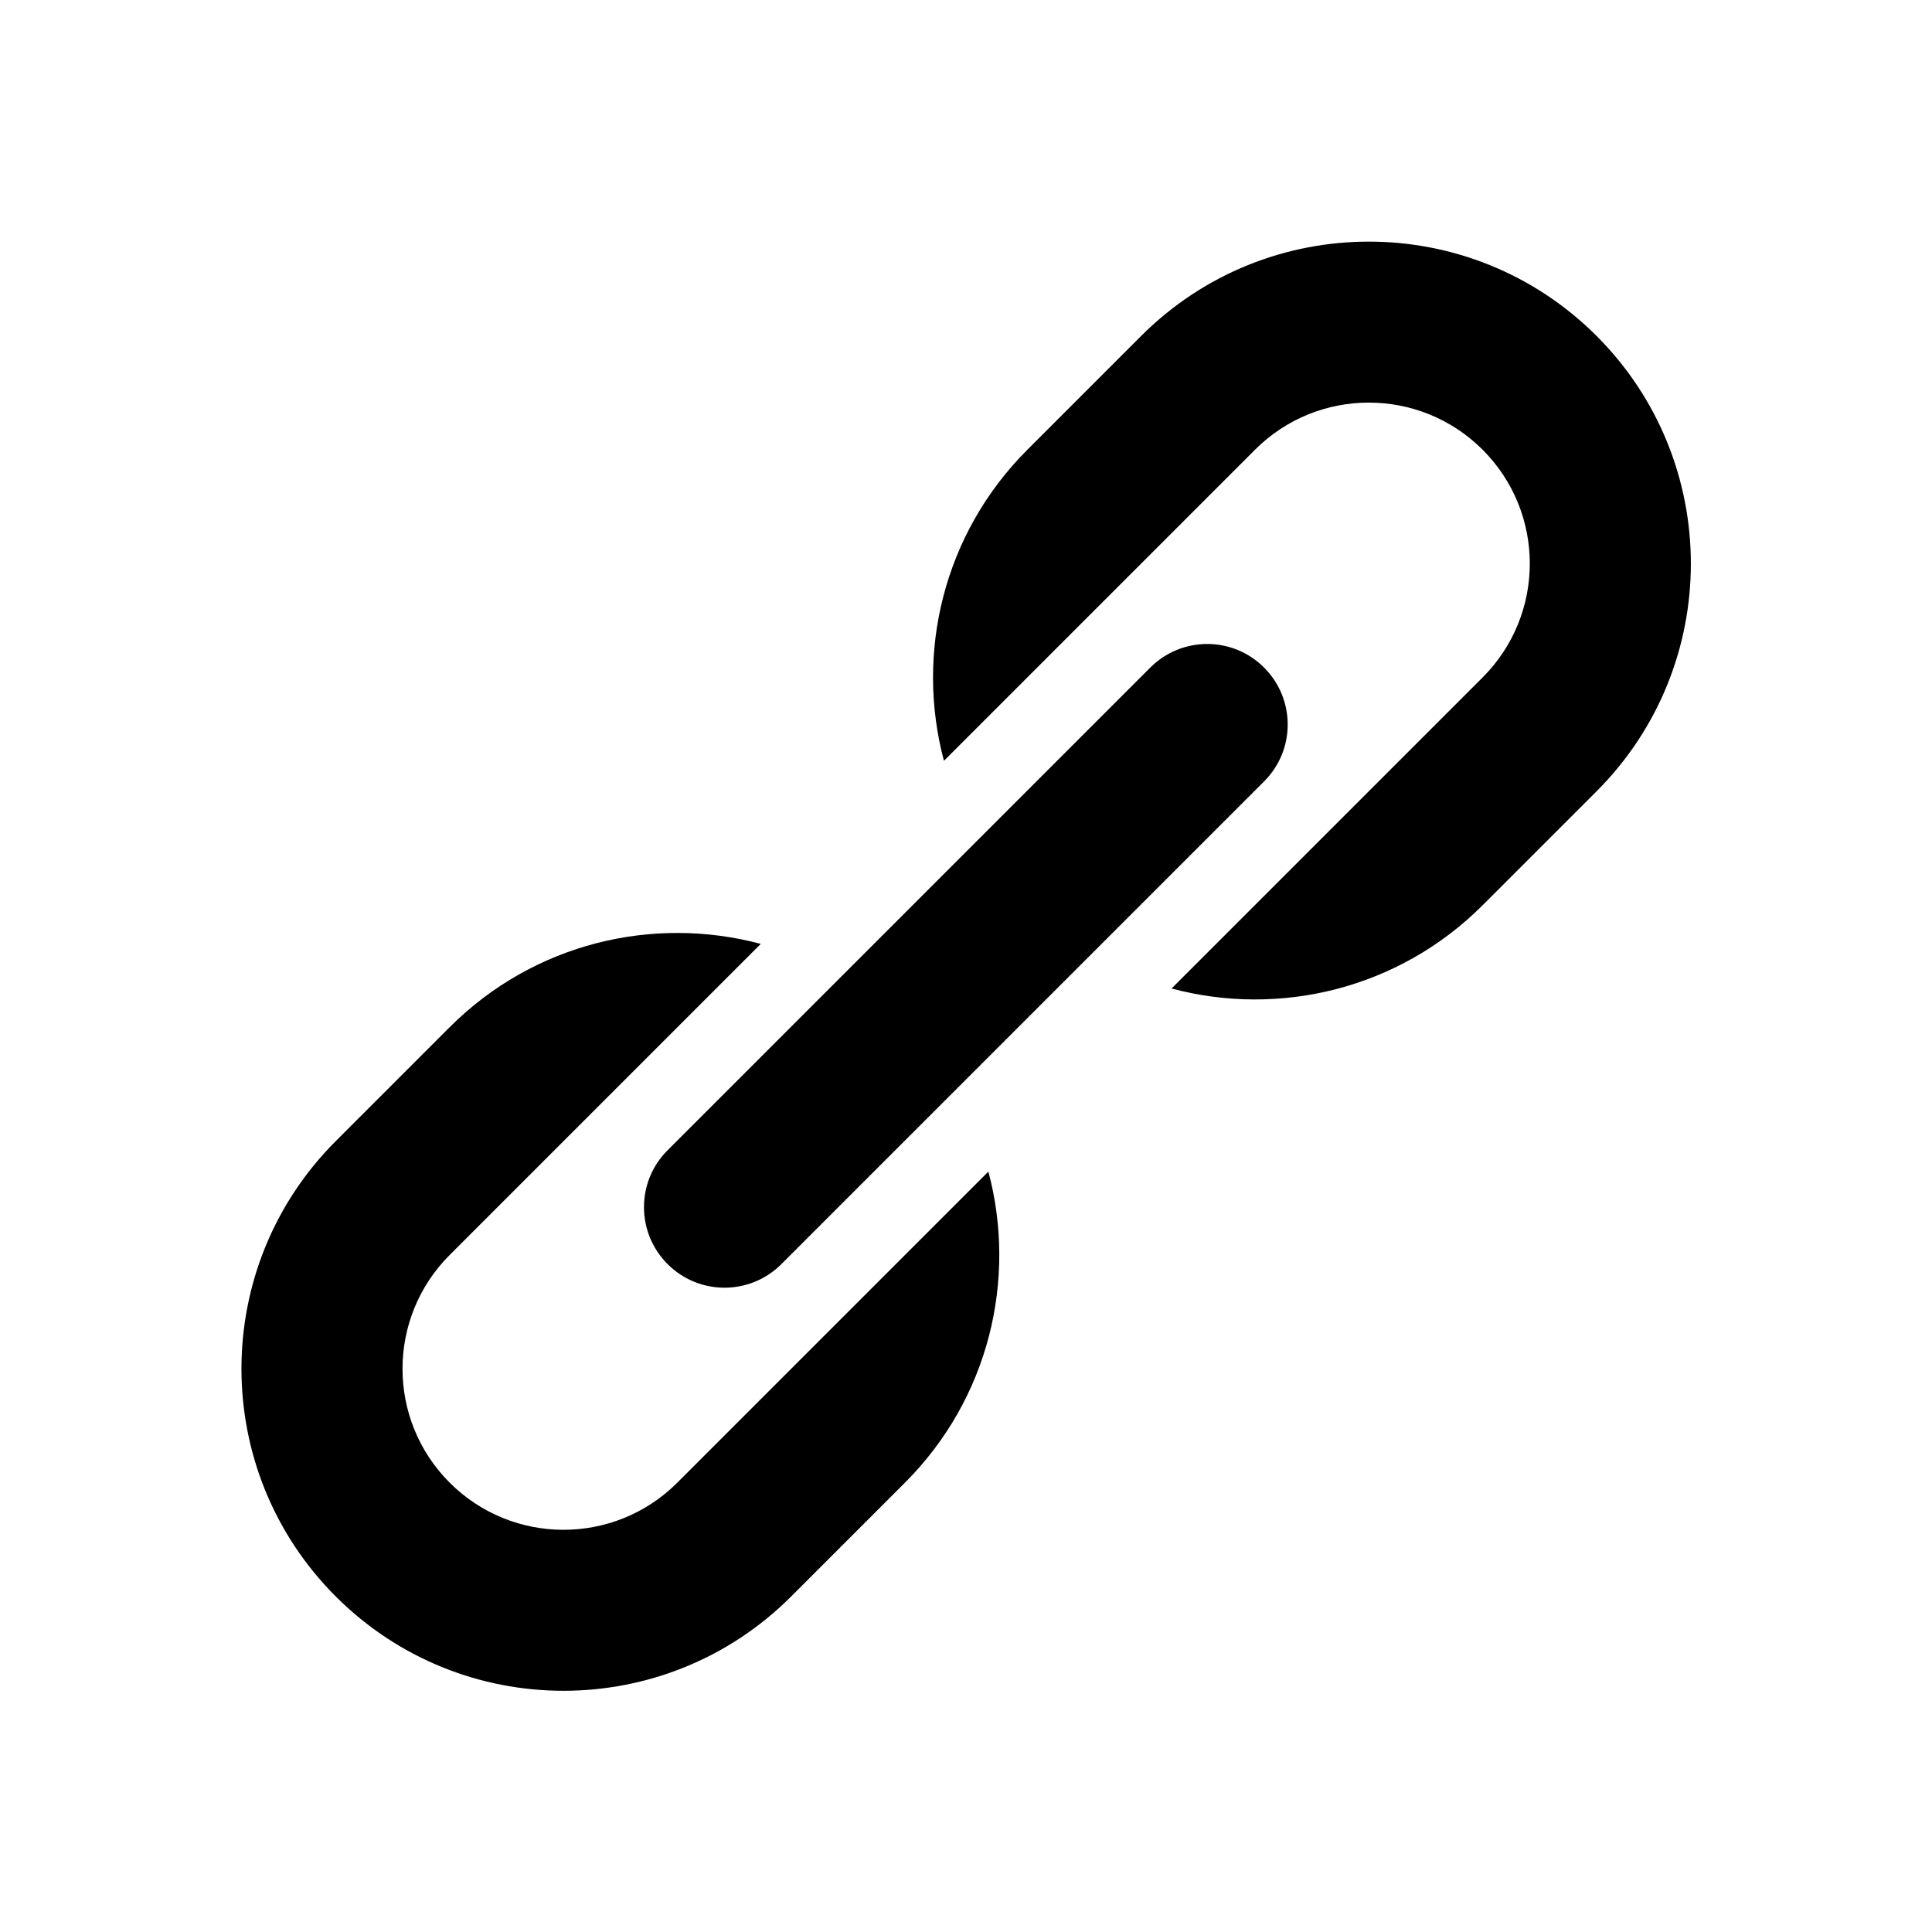
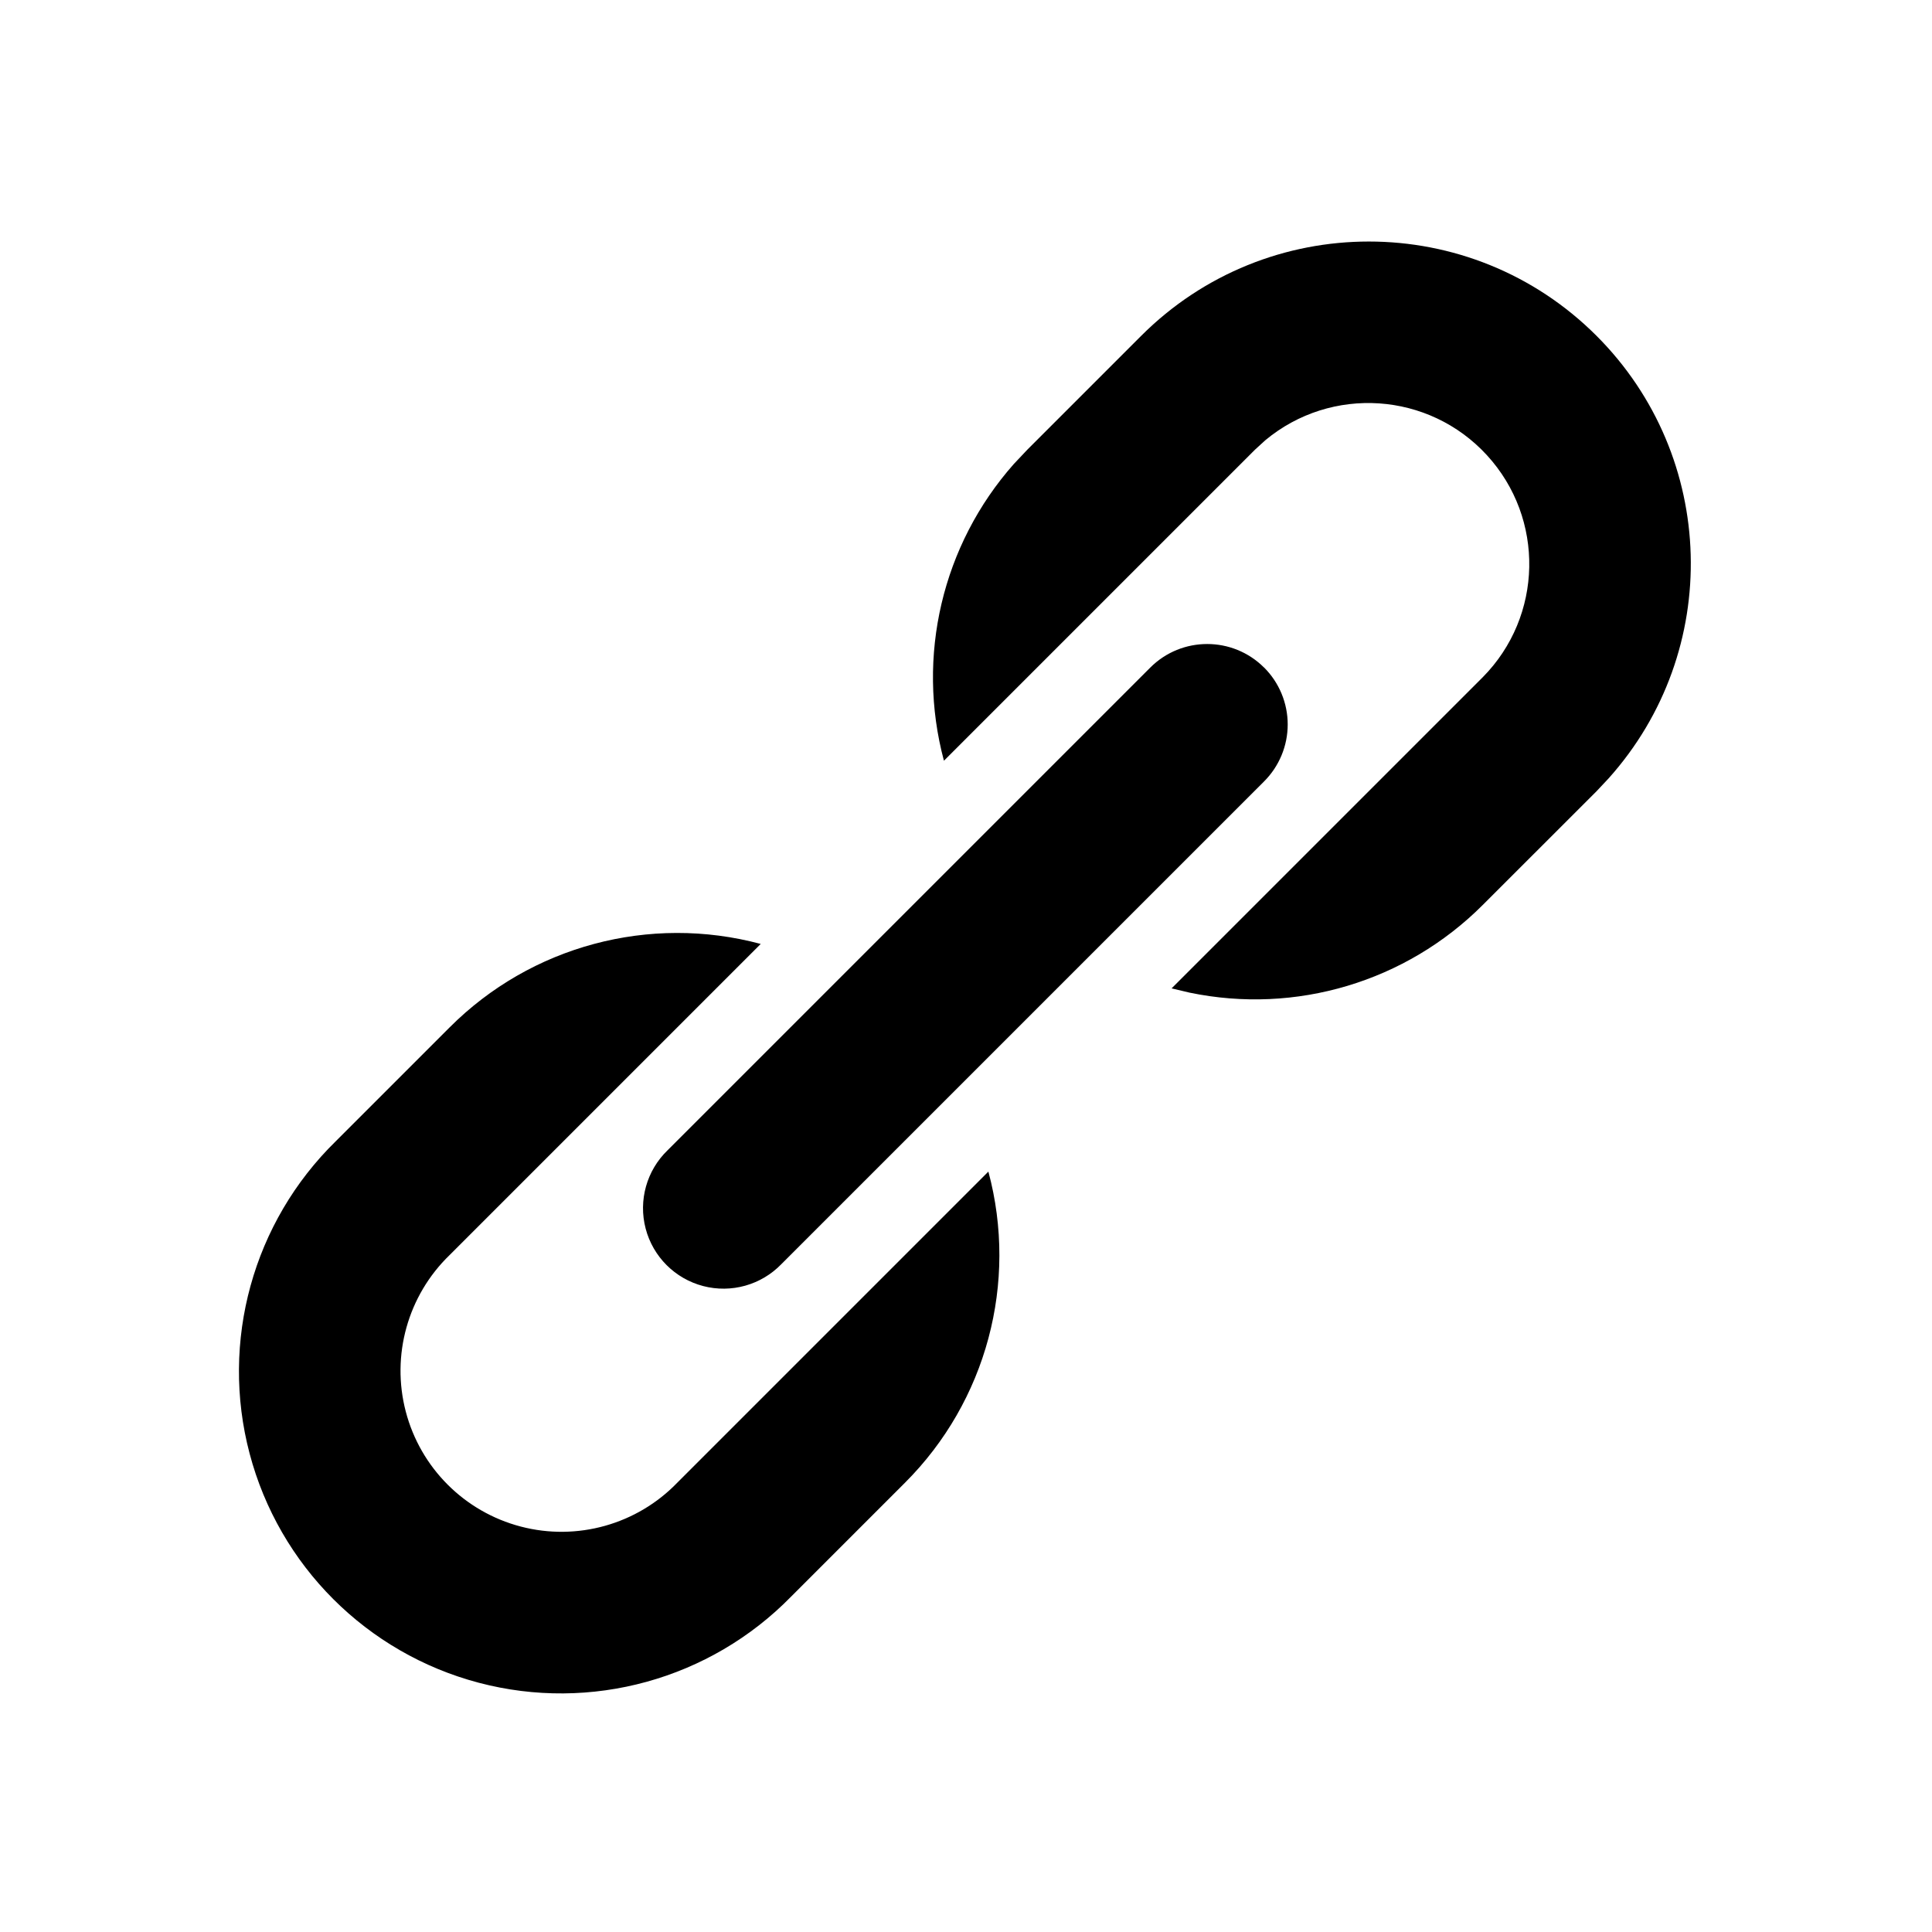
<svg xmlns="http://www.w3.org/2000/svg" viewBox="0 0 24 24">
-   <path d="M15.703 8.293c.391.391.391 1.024 0 1.414L9.707 15.703c-.391.391-1.024.391-1.414 0-.391-.391-.391-1.024 0-1.414l5.996-5.996c.391-.391 1.024-.391 1.414 0zm-1.149 3.986l3.864-3.864c.781-.781.781-2.047 0-2.828-.781-.781-2.047-.781-2.828 0l-3.864 3.864c-.356-1.334-.011-2.817 1.036-3.864l1.414-1.414c1.562-1.562 4.095-1.562 5.657 0 1.562 1.562 1.562 4.095 0 5.657l-1.414 1.414c-1.047 1.047-2.53 1.392-3.864 1.036zm-5.104-.553l-3.864 3.864c-.781.781-.781 2.047 0 2.828.781.781 2.047.781 2.828 0l3.864-3.864c.356 1.334.011 2.817-1.036 3.864l-1.414 1.414c-1.562 1.562-4.095 1.562-5.657 0-1.562-1.562-1.562-4.095 0-5.657l1.414-1.414c1.047-1.047 2.53-1.392 3.864-1.036z" />
+   <path d="M5.586 12.762a3.998 3.998 0 013.864-1.036L5.586 15.59a2 2 0 102.828 2.828l3.864-3.864a3.998 3.998 0 01-1.035 3.864l-1.415 1.415a4 4 0 11-5.656-5.657zm10.117-4.47a1 1 0 010 1.415l-5.996 5.996a1 1 0 11-1.414-1.414l5.996-5.996a1 1 0 011.414 0zm4.13-4.12a4 4 0 01.15 5.497l-.15.16-1.415 1.414a3.996 3.996 0 01-3.64 1.088l-.224-.053 3.864-3.864a2 2 0 00-2.7-2.945l-.128.117-3.864 3.864a4 4 0 01.868-3.686l.168-.178 1.414-1.414a4 4 0 015.657 0z" />
</svg>
